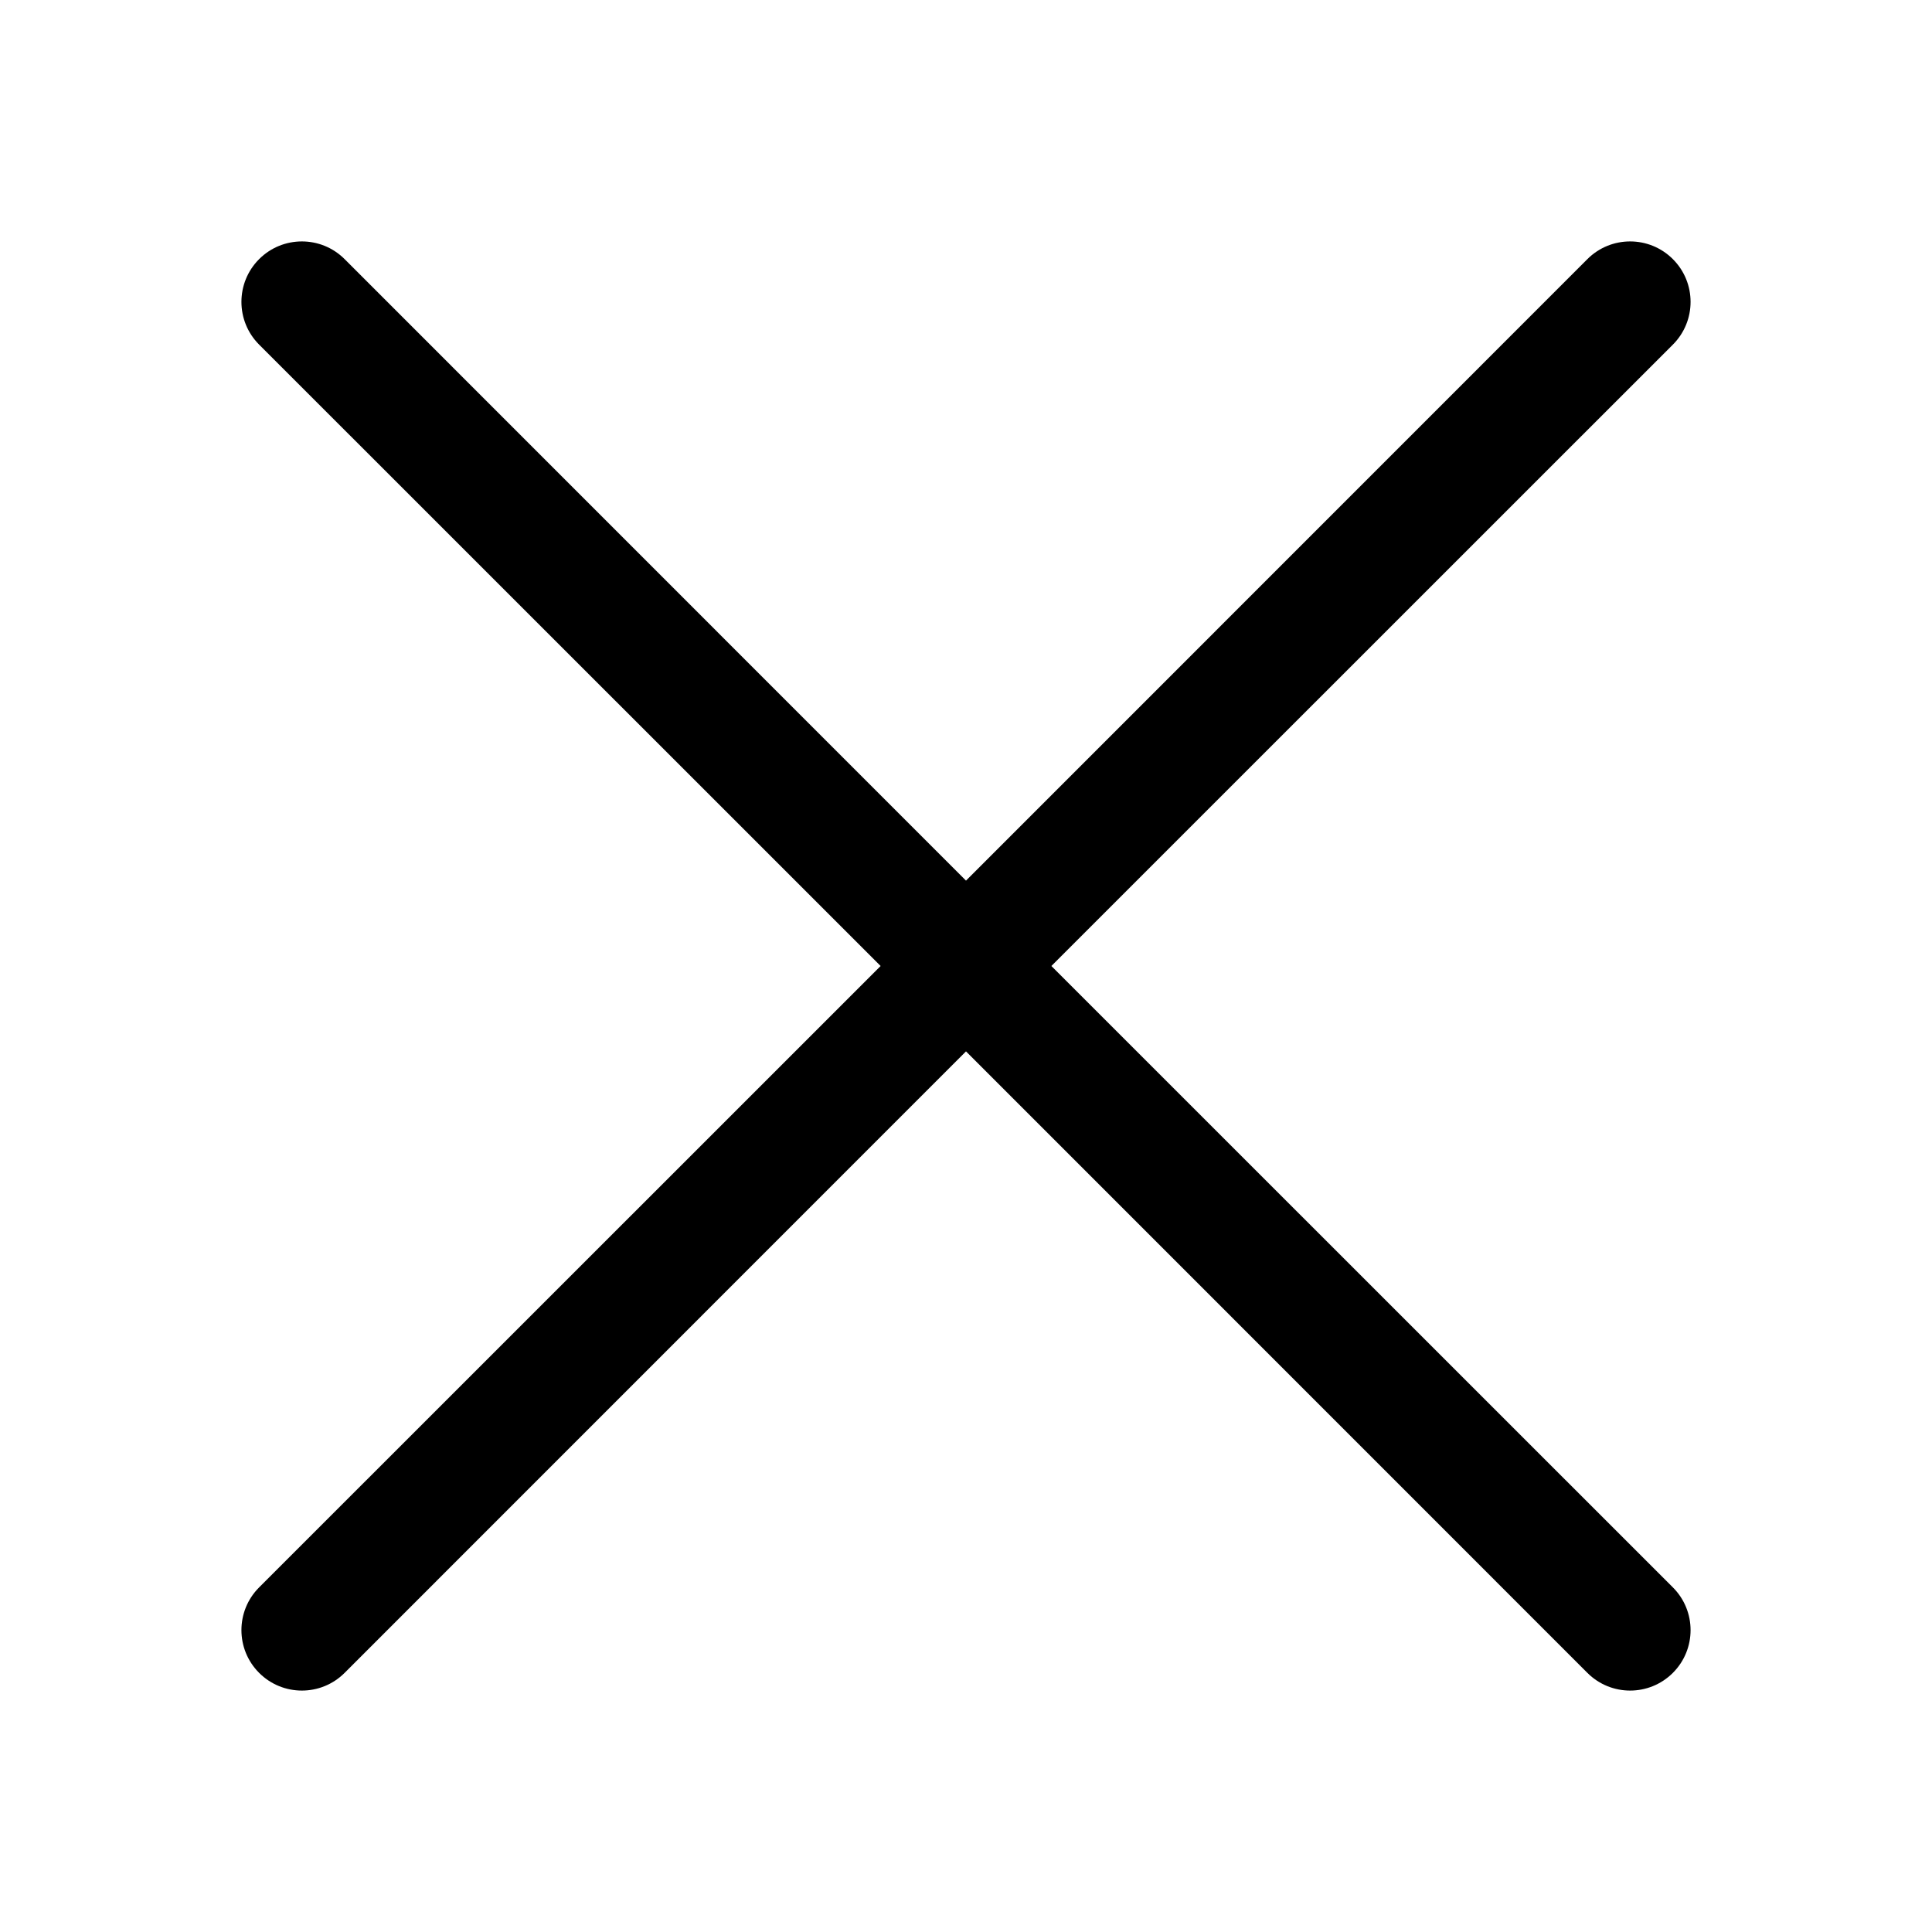
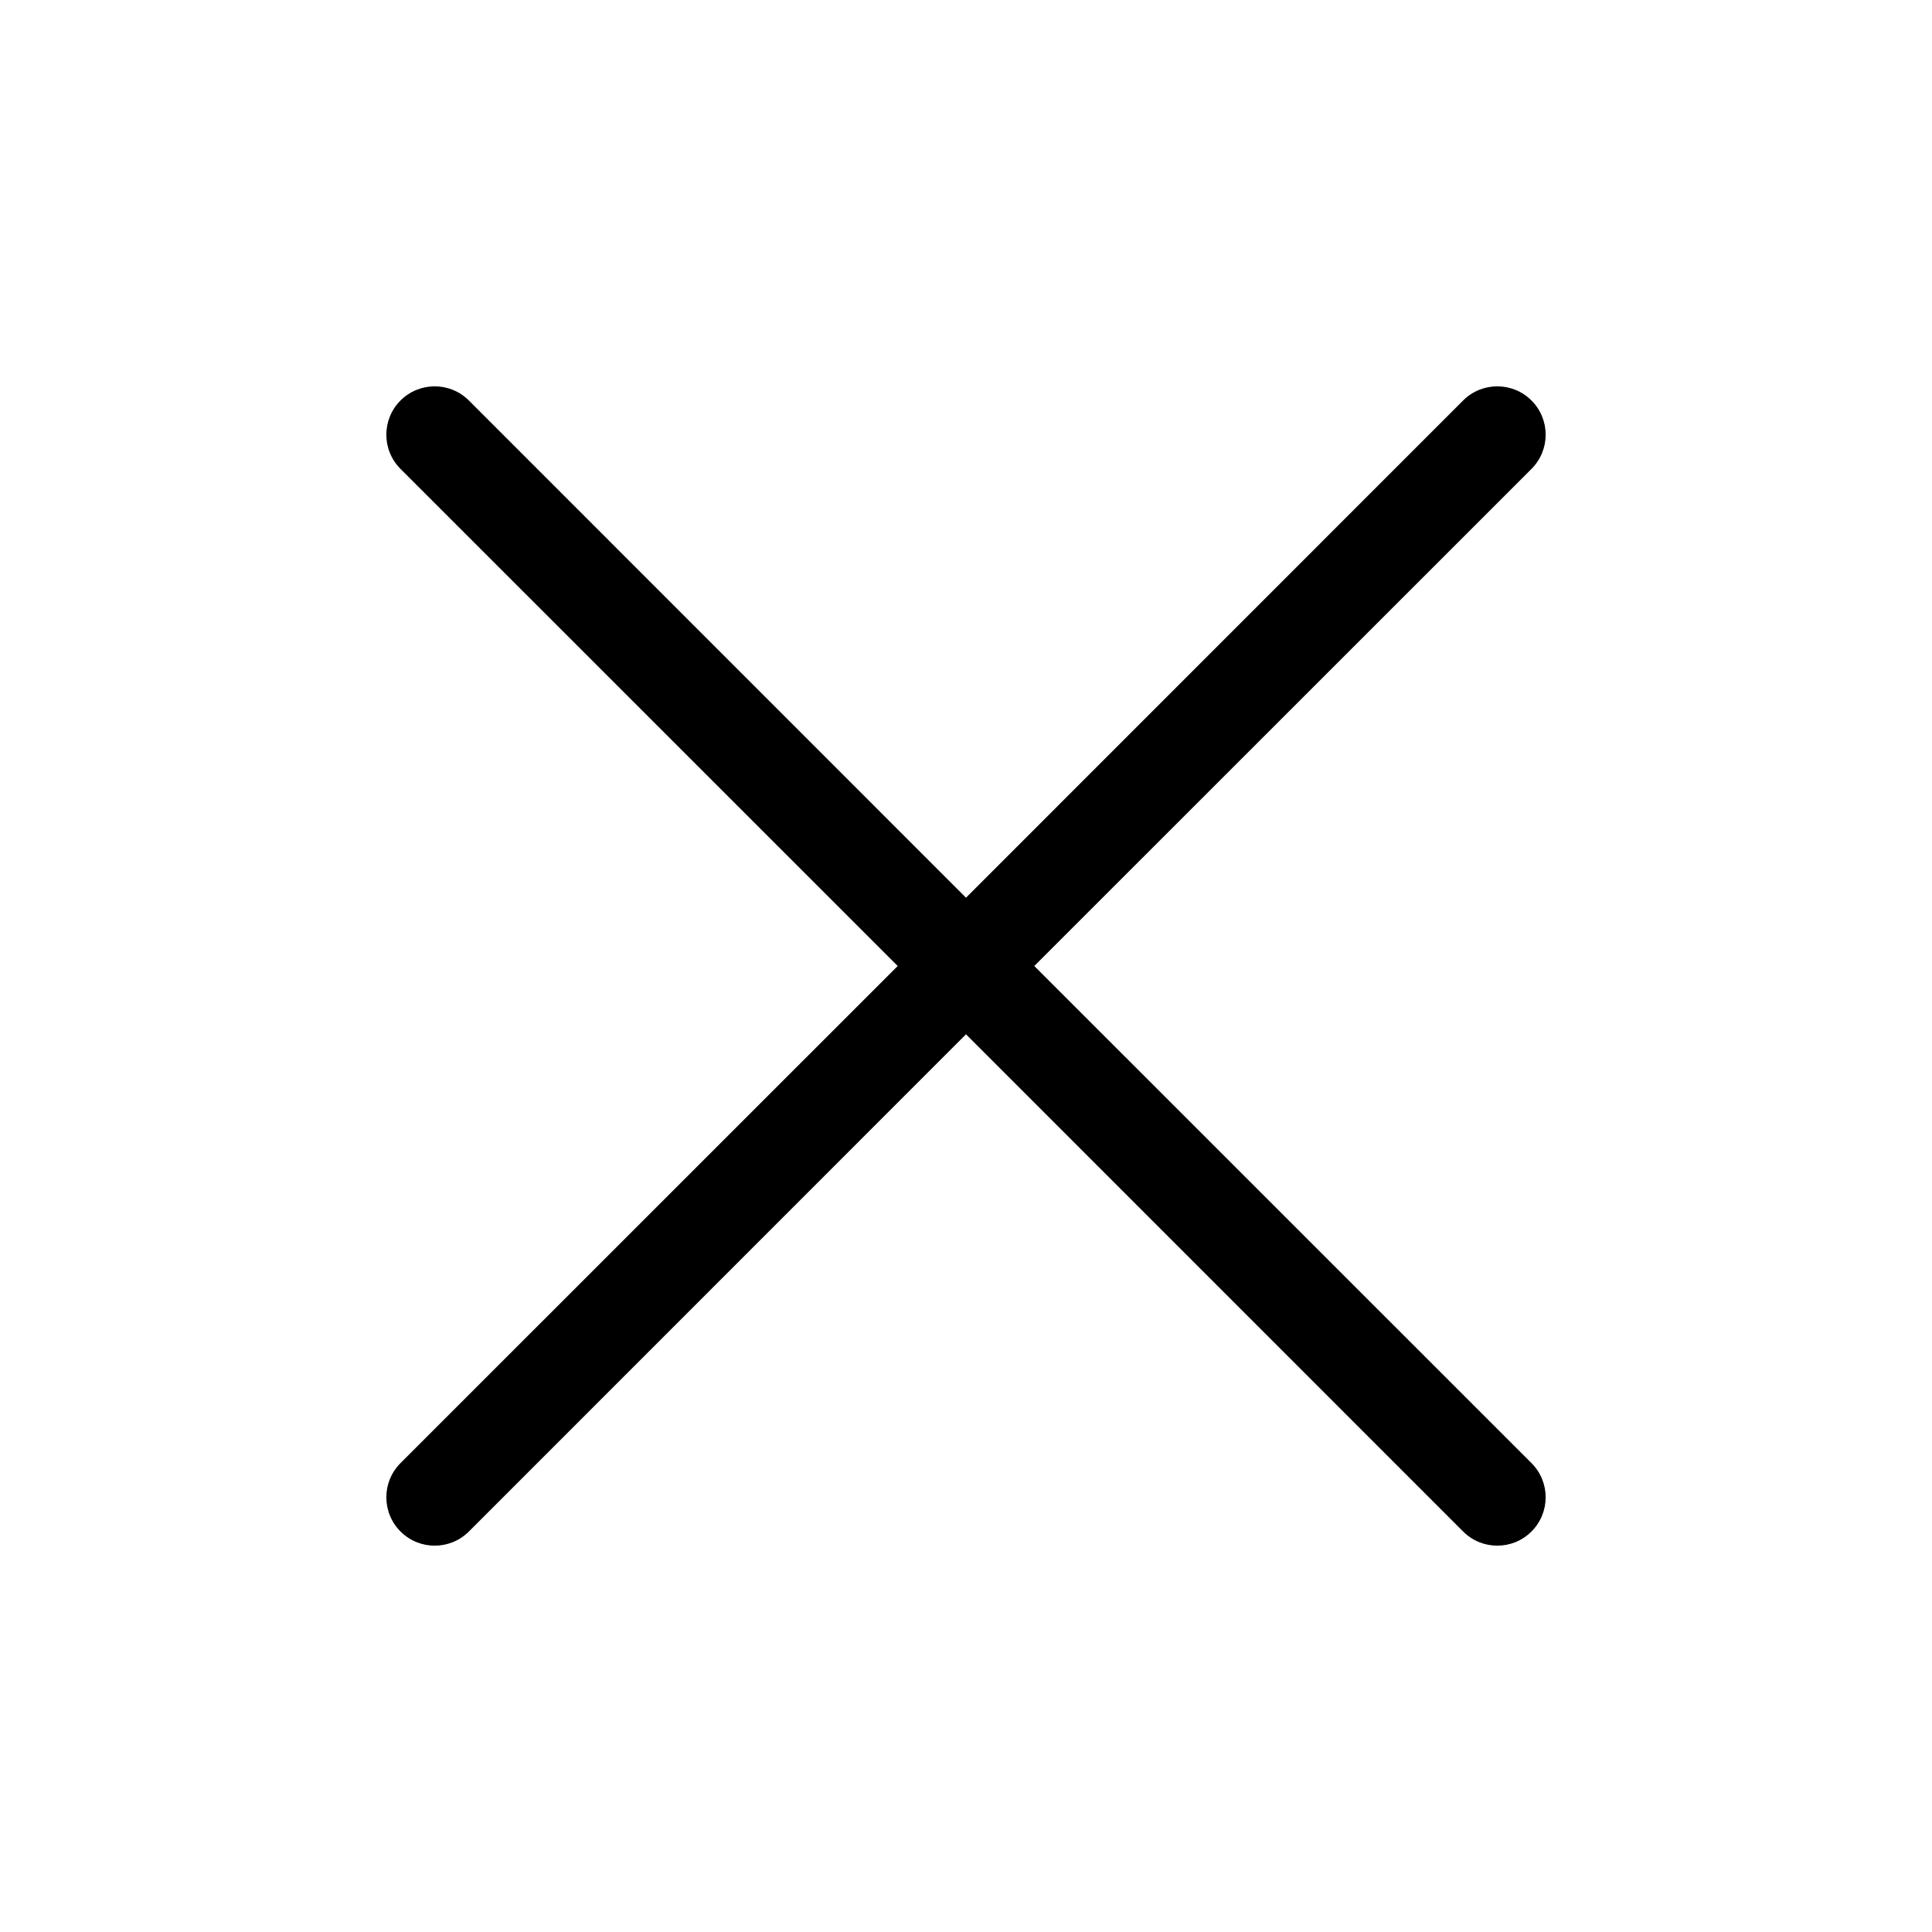
- <svg xmlns="http://www.w3.org/2000/svg" width="16" height="16" fill="currentColor" class="bi bi-x-lg" viewBox="0 0 16 16">
+ <svg xmlns="http://www.w3.org/2000/svg" width="20" height="20" fill="currentColor" class="bi bi-x-lg" viewBox="-2 -2 20 20">
  <path d="M2.146 2.854a.5.5 0 1 1 .708-.708L8 7.293l5.146-5.147a.5.5 0 0 1 .708.708L8.707 8l5.147 5.146a.5.5 0 0 1-.708.708L8 8.707l-5.146 5.147a.5.5 0 0 1-.708-.708L7.293 8 2.146 2.854Z" />
</svg>
